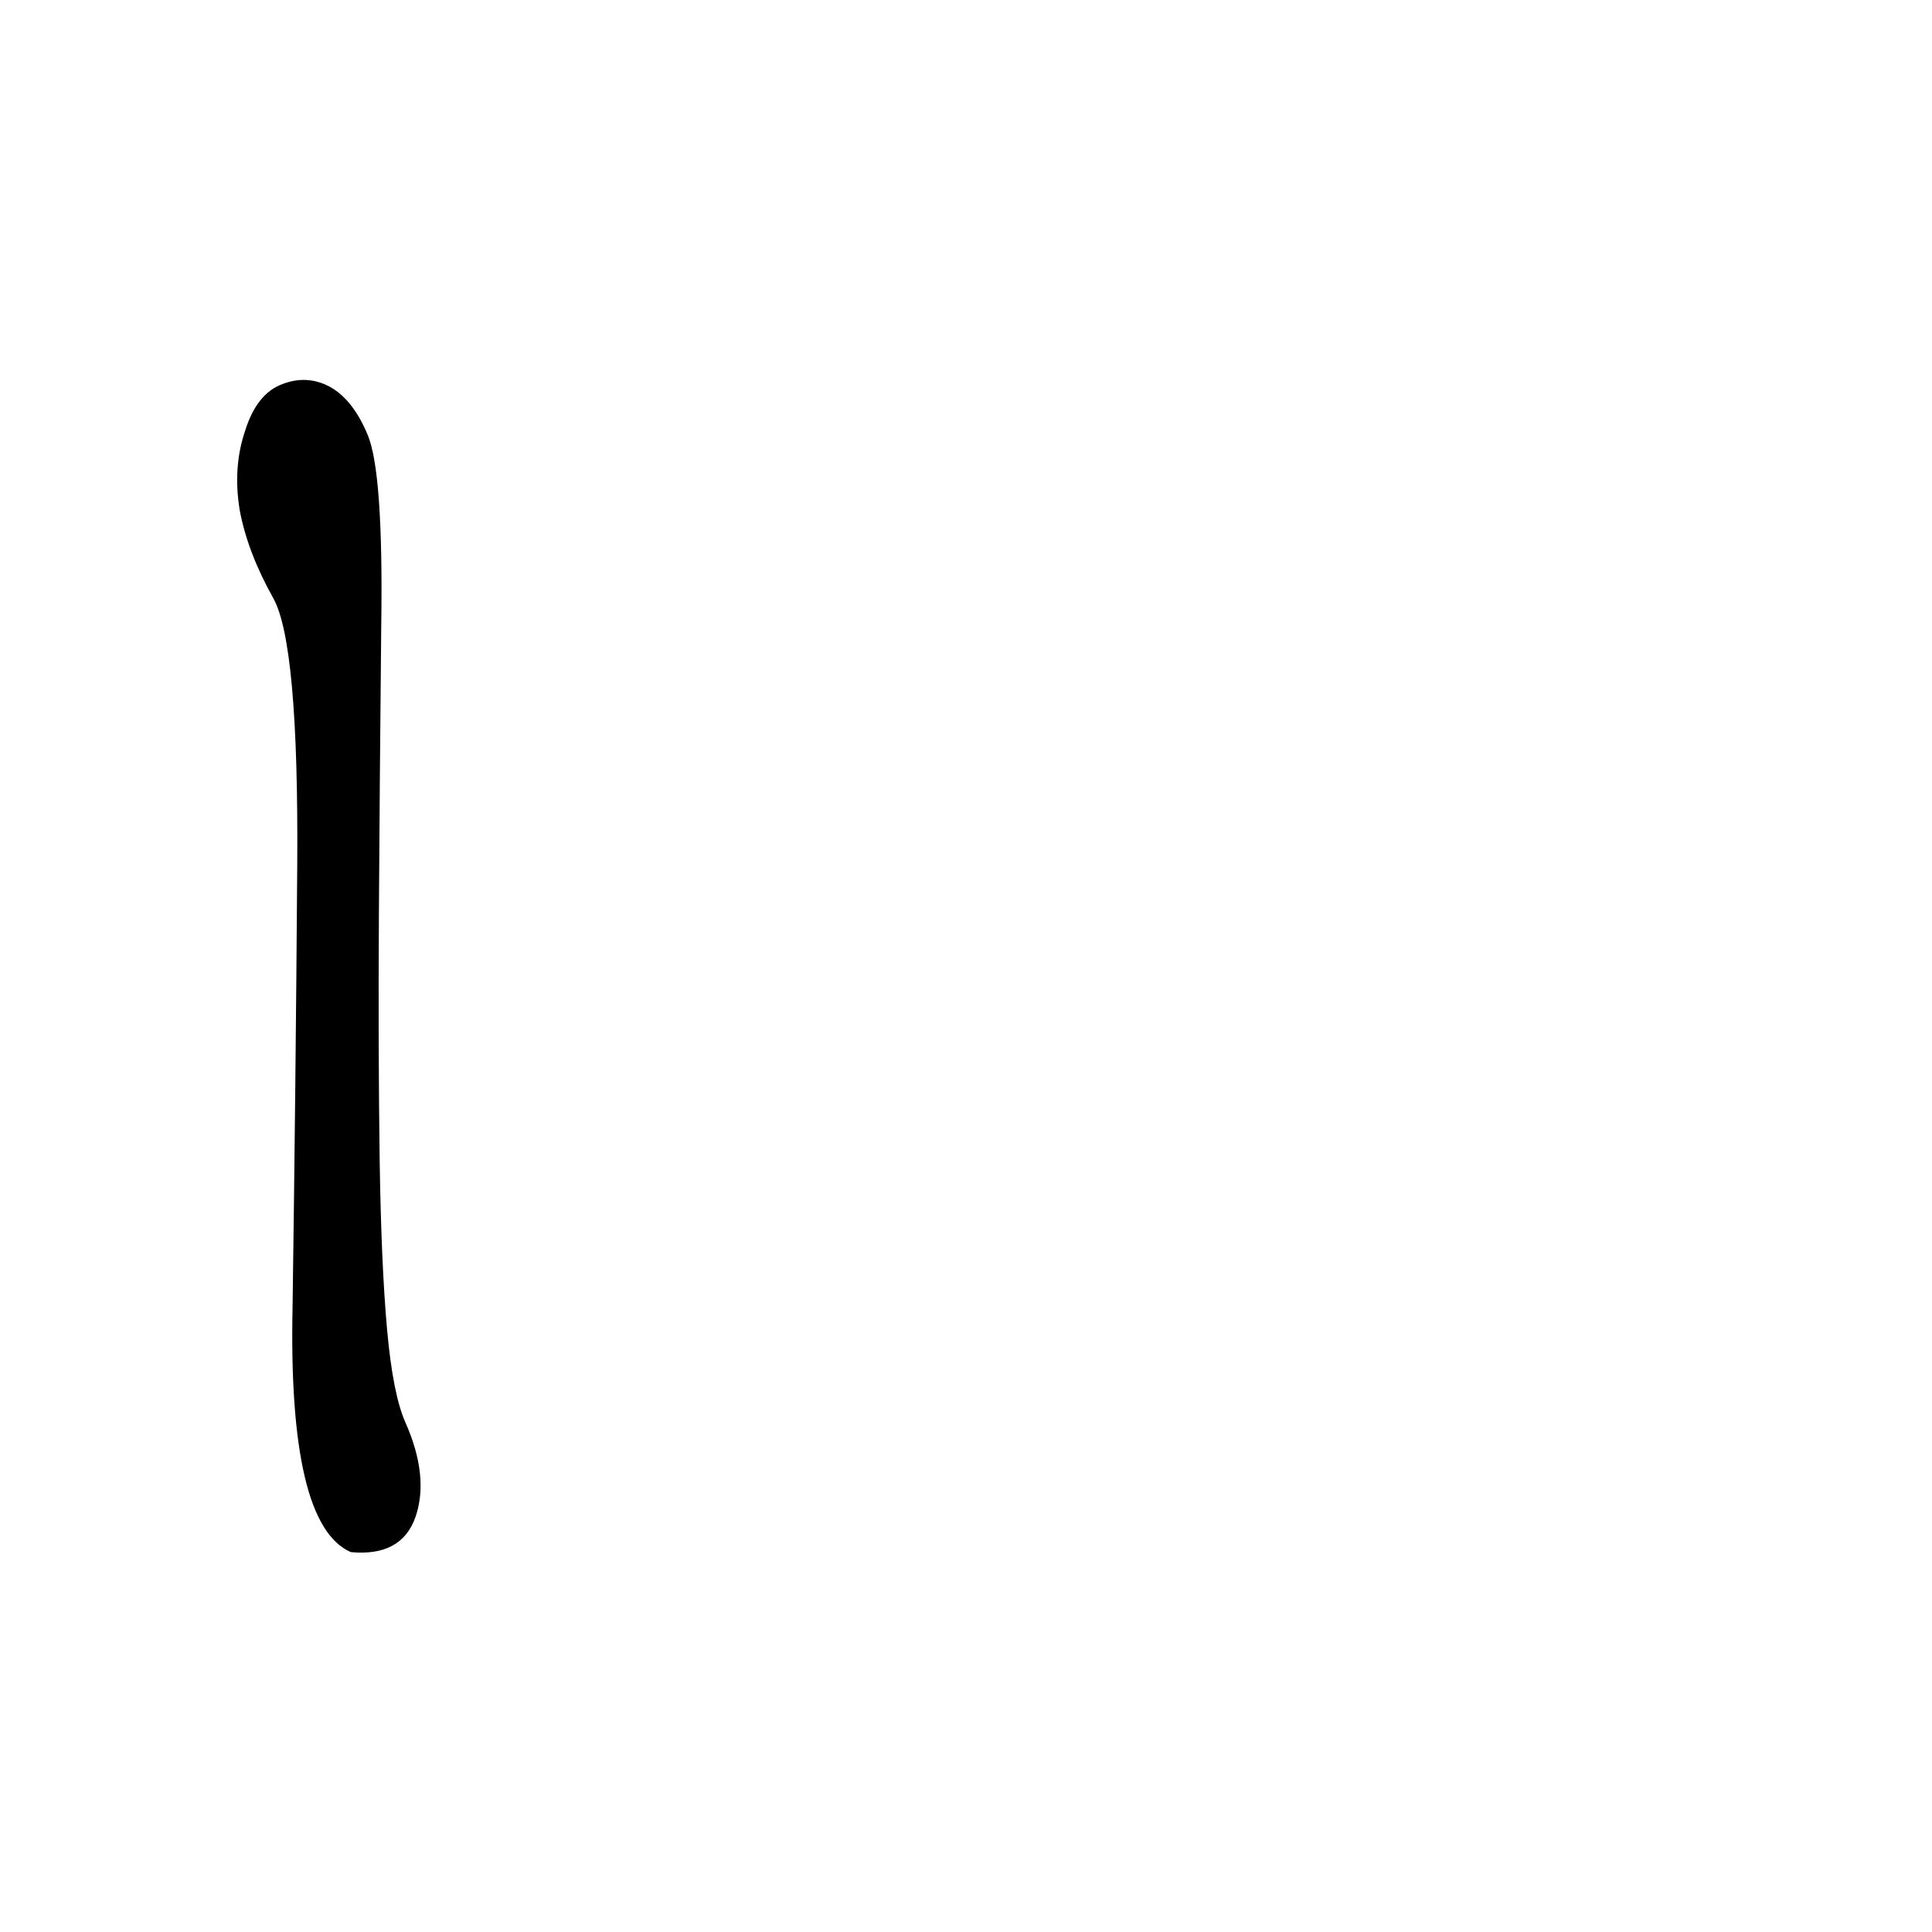
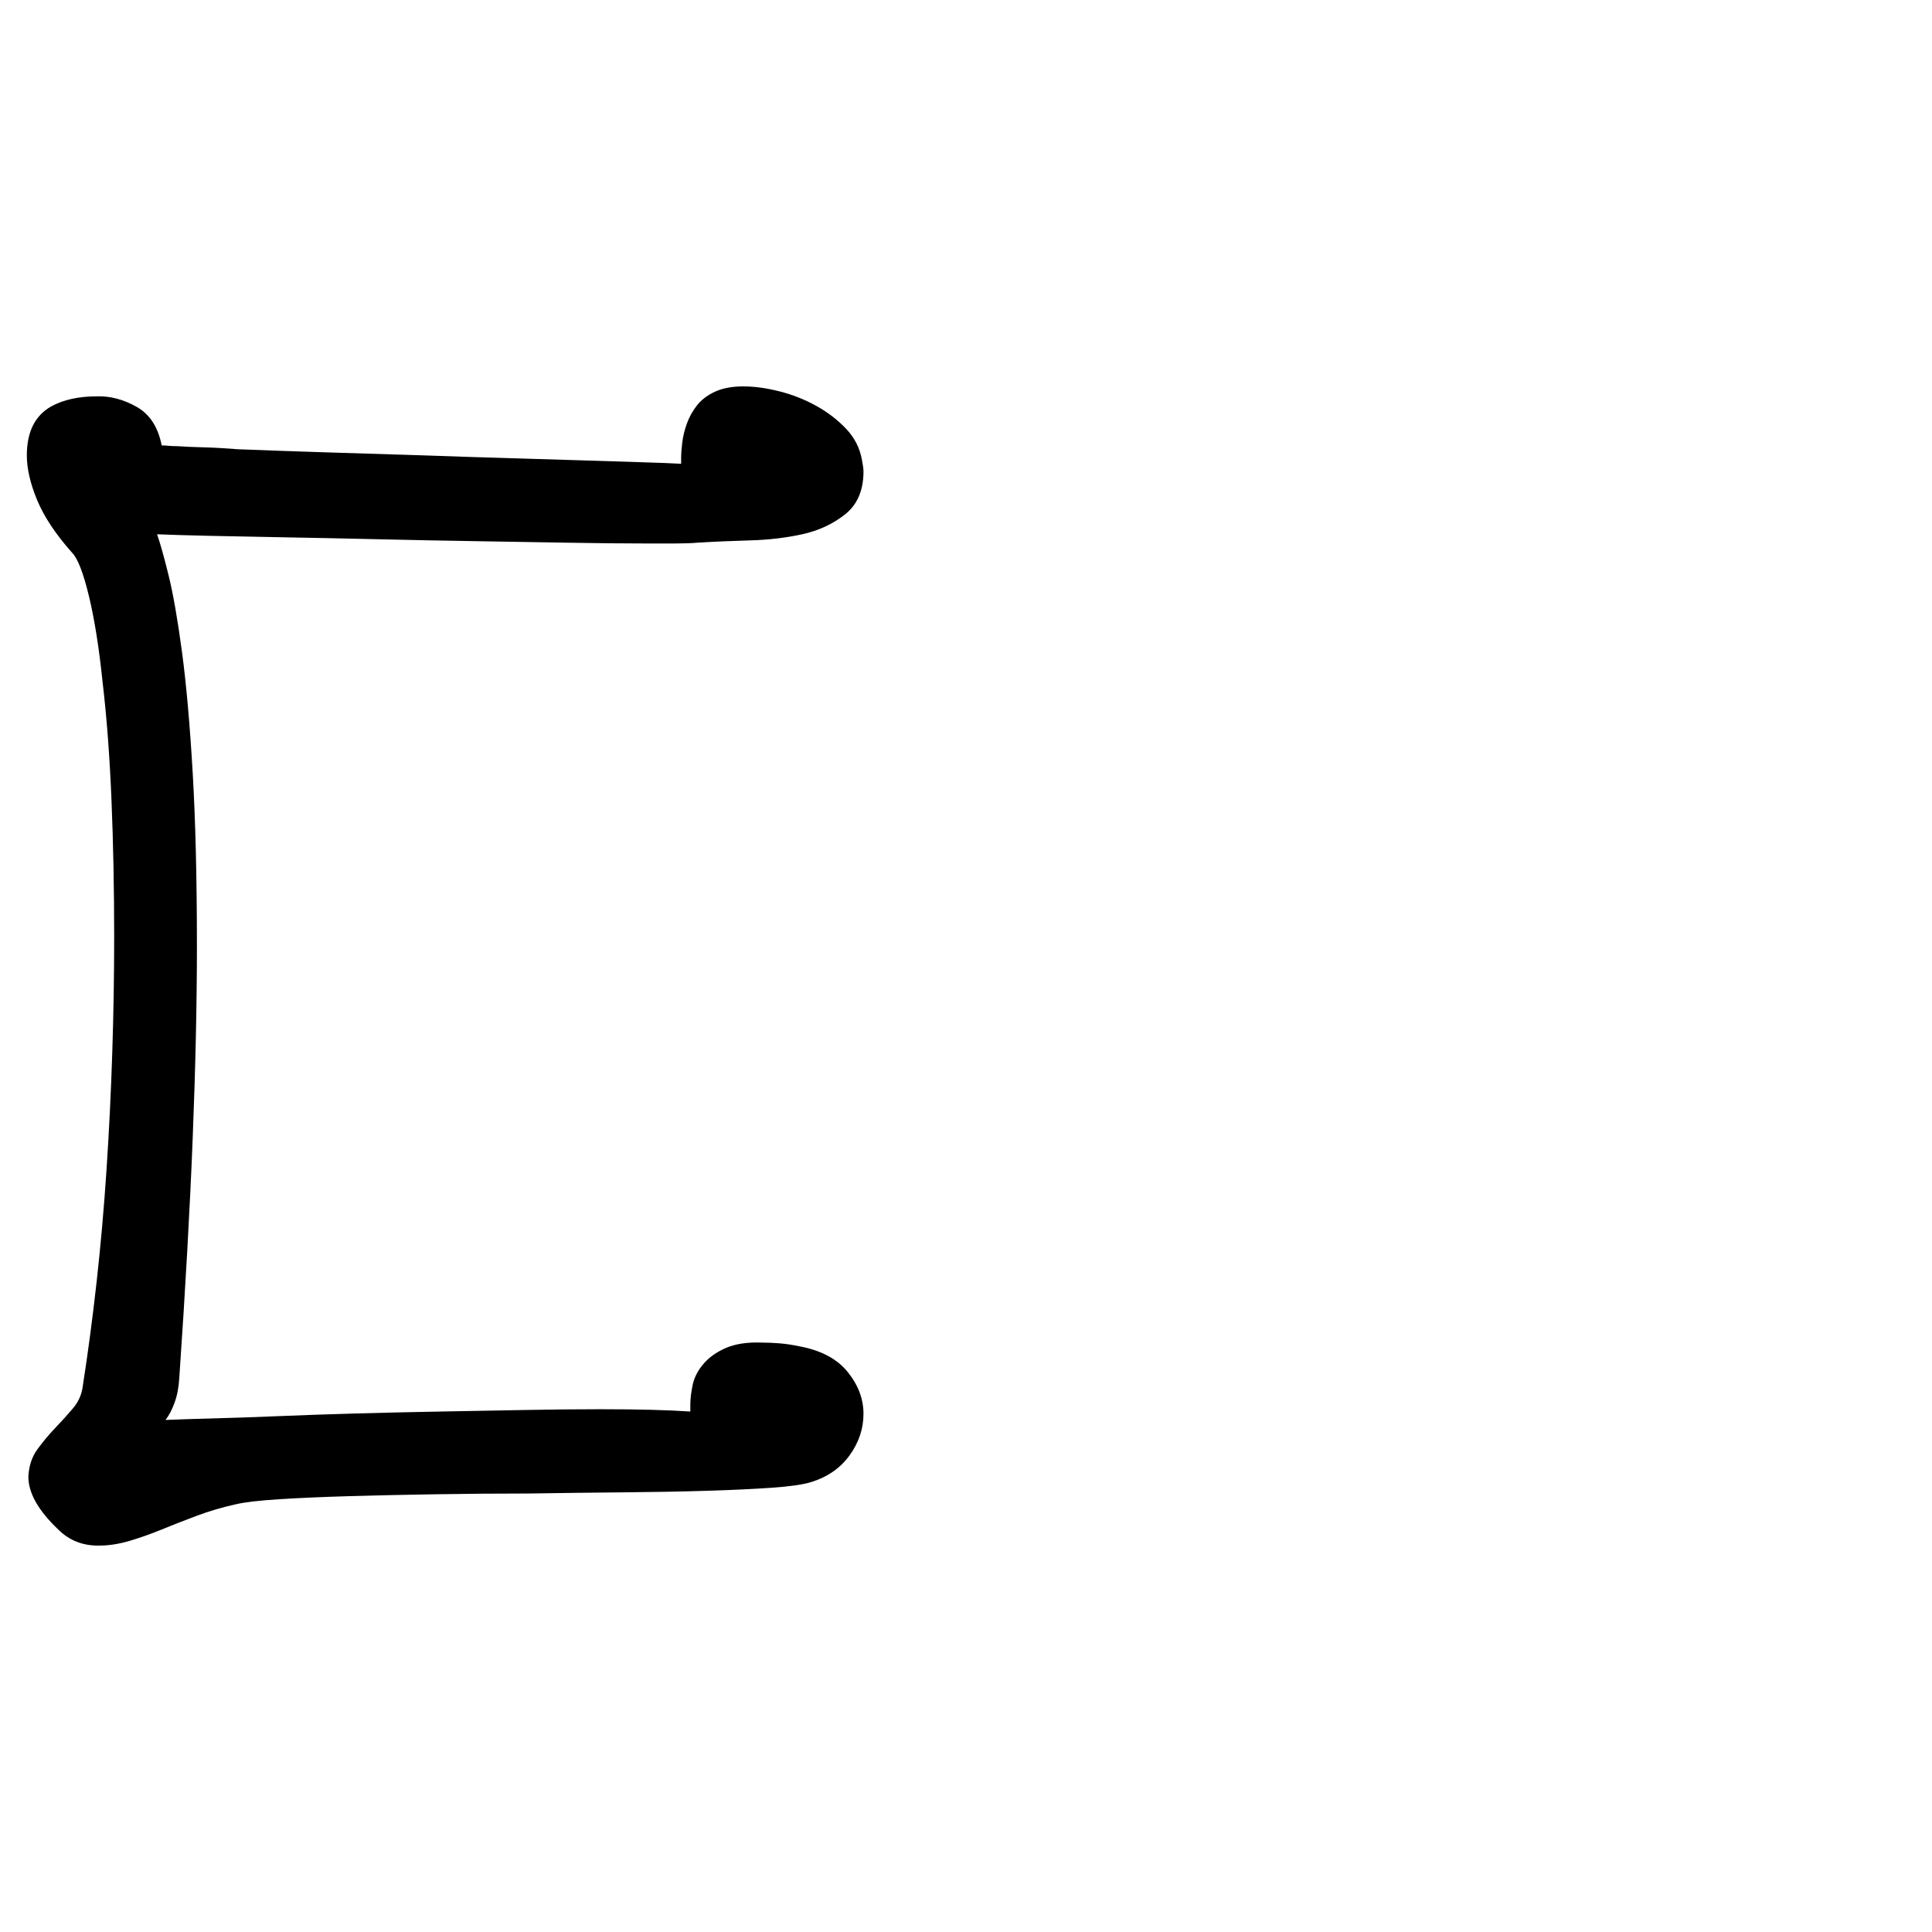
<svg xmlns="http://www.w3.org/2000/svg" width="1000" height="1000" viewBox="0 0 1000 1000" version="1.1" id="svg1" xml:space="preserve">
  <defs id="defs1" />
-   <g id="layer1" style="display:none">
-     <text xml:space="preserve" style="font-style:normal;font-variant:normal;font-weight:normal;font-stretch:normal;font-size:42.667px;font-family:Hack;-inkscape-font-specification:'Hack, Normal';font-variant-ligatures:normal;font-variant-caps:normal;font-variant-numeric:normal;font-variant-east-asian:normal;writing-mode:lr-tb;direction:ltr;fill:#c3aa94;stroke:none;stroke-width:5;stroke-linecap:round;stroke-linejoin:round;stroke-dasharray:none" x="-248.313" y="999.396" id="text8">
-       <tspan id="tspan8" x="-248.313" y="999.396">Descender</tspan>
-     </text>
-     <text xml:space="preserve" style="font-style:normal;font-variant:normal;font-weight:normal;font-stretch:normal;font-size:42.667px;font-family:Hack;-inkscape-font-specification:'Hack, Normal';font-variant-ligatures:normal;font-variant-caps:normal;font-variant-numeric:normal;font-variant-east-asian:normal;writing-mode:lr-tb;direction:ltr;fill:#c3aa94;stroke:none;stroke-width:5;stroke-linecap:round;stroke-linejoin:round;stroke-dasharray:none" x="-223" y="799.396" id="text9">
-       <tspan id="tspan9" x="-223" y="799.396">Baseline</tspan>
-     </text>
-     <text xml:space="preserve" style="font-style:normal;font-variant:normal;font-weight:normal;font-stretch:normal;font-size:42.667px;font-family:Hack;-inkscape-font-specification:'Hack, Normal';font-variant-ligatures:normal;font-variant-caps:normal;font-variant-numeric:normal;font-variant-east-asian:normal;writing-mode:lr-tb;direction:ltr;fill:#c3aa94;stroke:none;stroke-width:5;stroke-linecap:round;stroke-linejoin:round;stroke-dasharray:none" x="-221.313" y="490.833" id="text10">
-       <tspan id="tspan10" x="-221.313" y="490.833">X-height</tspan>
-     </text>
-     <text xml:space="preserve" style="font-style:normal;font-variant:normal;font-weight:normal;font-stretch:normal;font-size:42.667px;font-family:Hack;-inkscape-font-specification:'Hack, Normal';font-variant-ligatures:normal;font-variant-caps:normal;font-variant-numeric:normal;font-variant-east-asian:normal;writing-mode:lr-tb;direction:ltr;fill:#c3aa94;stroke:none;stroke-width:5;stroke-linecap:round;stroke-linejoin:round;stroke-dasharray:none" x="-272.688" y="290.833" id="text11">
-       <tspan id="tspan11" x="-272.688" y="290.833">Cap Height</tspan>
-     </text>
-     <text xml:space="preserve" style="font-style:normal;font-variant:normal;font-weight:normal;font-stretch:normal;font-size:42.667px;font-family:Hack;-inkscape-font-specification:'Hack, Normal';font-variant-ligatures:normal;font-variant-caps:normal;font-variant-numeric:normal;font-variant-east-asian:normal;writing-mode:lr-tb;direction:ltr;fill:#c3aa94;stroke:none;stroke-width:5;stroke-linecap:round;stroke-linejoin:round;stroke-dasharray:none" x="-222.625" y="199.396" id="text12">
-       <tspan id="tspan12" x="-222.625" y="199.396">Ascender</tspan>
-     </text>
-   </g>
  <g id="layer2">
    <rect style="display:inline;fill:none;stroke:none;stroke-width:0;stroke-linecap:round;stroke-linejoin:round;stroke-dasharray:none" id="rect1" width="1000" height="1000" x="0" y="0" />
    <path d="m 470.683,718.182 v 0 q 12.253,0 22.925,1.383 10.672,1.383 18.577,4.545 7.905,3.162 12.648,9.091 4.743,5.929 4.743,14.624 v 0 q 0,12.648 -5.336,22.53 -5.336,9.881 -19.17,20.158 v 0 q -4.348,3.162 -9.486,5.138 -5.138,1.976 -9.486,2.767 v 0 Q 480.96,799.605 475.426,800 v 0 H 89.26 q -6.719,0 -14.229,-2.174 -7.51,-2.174 -15.415,-7.312 v 0 Q 45.782,780.237 40.248,770.356 34.715,760.474 34.715,747.826 v 0 q 0,-8.696 4.743,-14.624 4.743,-5.929 12.648,-9.091 7.905,-3.162 18.775,-4.545 10.87,-1.383 23.123,-1.383 v 0 q 24.506,0 43.478,8.893 18.972,8.893 30.435,19.96 v 0 q 1.186,1.186 2.372,2.174 1.186,0.988 3.755,1.779 2.569,0.791 7.312,1.383 4.743,0.593 13.439,0.988 v 0 q 15.81,0 28.854,-0.395 v 0 q 11.067,-0.395 20.949,-0.593 9.881,-0.198 11.858,-0.988 v 0 q -0.395,-9.486 -0.395,-19.763 0,-10.277 0.395,-19.368 0.395,-9.091 1.186,-16.205 0.791,-7.115 1.581,-10.672 v 0 q 0.395,-0.791 0.593,-12.451 0.198,-11.66 0.395,-30.04 0.198,-18.379 0.395,-42.292 0.198,-23.913 0.395,-49.407 0.198,-25.494 0.395,-50.988 0.198,-25.494 0.198,-47.826 0,-22.332 0.198,-39.13 0.198,-16.798 0.198,-25.099 v 0 q 0,-15.415 -1.186,-35.771 -1.186,-20.356 -2.174,-40.711 -0.988,-20.356 -1.779,-37.945 -0.791,-17.589 -0.395,-27.075 v 0 q -1.976,-0.395 -11.858,-0.593 -9.881,-0.198 -20.949,-0.198 v 0 q -13.043,0 -28.854,0.395 v 0 q -8.696,0.395 -13.439,0.988 -4.743,0.593 -7.312,1.383 -2.569,0.791 -3.755,1.779 -1.186,0.988 -2.372,2.174 v 0 q -11.462,11.462 -30.435,20.158 -18.972,8.696 -43.478,8.696 v 0 q -12.253,0 -23.123,-1.186 -10.87,-1.186 -18.775,-4.545 -7.905,-3.36 -12.648,-8.893 -4.743,-5.534 -4.743,-14.625 v 0 q 0,-12.648 5.534,-22.53 5.534,-9.881 19.368,-20.553 v 0 q 6.719,-5.138 14.822,-7.115 Q 82.541,200 89.26,200 v 0 H 194.794 369.893 475.426 q 6.719,0 14.229,1.779 7.51,1.779 15.415,7.312 v 0 q 13.834,10.672 19.17,20.553 5.336,9.881 5.336,22.53 v 0 q 0,9.091 -4.743,14.625 -4.743,5.534 -12.648,8.893 -7.905,3.36 -18.577,4.545 -10.672,1.186 -22.925,1.186 v 0 q -24.506,0 -43.676,-8.696 -19.17,-8.696 -30.237,-20.158 v 0 q -1.186,-1.186 -2.372,-2.174 -1.186,-0.988 -3.755,-1.779 -2.569,-0.791 -7.51,-1.383 -4.941,-0.593 -13.241,-0.988 v 0 q -15.81,-0.395 -28.854,-0.395 v 0 q -11.462,0 -21.344,0.198 -9.881,0.198 -11.858,0.593 v 0 q 0.395,9.486 -0.198,27.075 -0.593,17.589 -1.779,37.945 -1.186,20.356 -2.174,40.909 -0.988,20.553 -1.383,35.968 v 0 q 0,8.3 0.198,25.099 0.198,16.798 0.395,38.933 0.198,22.134 0.395,47.826 0.198,25.692 0.395,51.186 0.198,25.494 0.198,49.209 0,23.715 0.198,42.292 0.198,18.577 0.395,30.04 0.198,11.462 0.593,12.253 v 0 q 0.79,3.557 1.581,10.672 0.791,7.115 1.186,16.205 0.395,9.091 0.395,19.368 0,10.277 -0.395,19.763 v 0 q 1.976,0.791 11.858,0.988 9.881,0.198 21.344,0.593 v 0 q 13.043,0.395 28.854,0.395 v 0 q 8.3,-0.395 13.241,-0.988 4.941,-0.593 7.51,-1.383 2.569,-0.79 3.755,-1.779 1.186,-0.988 2.372,-2.174 v 0 q 11.067,-11.067 30.237,-19.96 19.17,-8.893 43.676,-8.893 z" id="path1-5" style="display:none;stroke-width:0.395" />
    <path d="m 376.398,676.65 v 0 q 12.51,23.002 24.818,40.758 12.308,17.756 29.862,32.485 17.554,14.729 43.381,27.239 25.827,12.51 65.777,24.213 v 0 q -37.529,0.404 -65.777,-4.439 -28.248,-4.842 -50.645,-16.142 -22.397,-11.299 -40.758,-29.862 -18.361,-18.563 -36.117,-46.004 v 0 Q 319.095,662.526 301.945,614.707 284.794,566.887 280.759,516.041 v 0 q -0.404,23.809 -3.834,47.214 -3.43,23.405 -10.29,46.811 v 0 q -5.65,17.756 -11.097,34.301 -5.448,16.545 -12.712,31.88 -7.264,15.335 -16.949,29.862 -9.685,14.527 -23.809,27.844 v 0 q -31.476,29.459 -66.988,47.618 v 0 Q 106.025,794.485 82.619,798.924 v 0 q -10.089,2.018 -19.774,2.421 -9.685,0.404 -17.756,-1.614 -8.071,-2.018 -13.519,-7.466 -5.448,-5.448 -6.658,-15.133 v 0 q -1.614,-9.685 -0.404,-17.756 1.211,-8.071 4.237,-14.729 3.027,-6.658 7.264,-11.703 4.237,-5.044 9.08,-9.08 v 0 q 10.896,-9.281 26.23,-14.931 v 0 q 11.703,-3.632 21.59,-3.43 9.887,0.202 18.966,1.412 9.08,1.211 17.958,1.412 8.878,0.202 18.966,-4.237 v 0 q 8.474,-4.842 16.545,-10.896 v 0 q 6.86,-4.842 14.729,-11.501 7.869,-6.658 13.922,-13.922 v 0 q 19.37,-23.002 32.082,-58.11 12.712,-35.108 14.729,-85.551 v 0 q -2.018,-30.669 -6.457,-57.706 -4.439,-27.037 -11.501,-51.25 -7.062,-24.213 -16.747,-46.609 -9.685,-22.397 -21.791,-44.188 v 0 q -8.474,-15.335 -16.545,-28.248 -8.071,-12.913 -17.352,-24.213 -9.281,-11.299 -20.782,-20.984 -11.501,-9.685 -26.836,-18.361 -15.335,-8.676 -35.512,-16.747 -20.177,-8.071 -46.811,-15.738 v 0 q 37.529,-0.404 65.777,4.439 28.248,4.843 50.645,15.94 22.397,11.097 40.758,29.66 18.361,18.563 36.117,46.004 v 0 q 27.844,42.775 44.995,90.393 17.151,47.618 21.186,98.464 v 0 q 0.404,-23.405 3.834,-46.811 3.43,-23.405 10.29,-46.811 v 0 q 5.65,-17.756 11.097,-34.301 5.448,-16.545 12.712,-31.88 7.264,-15.335 16.949,-29.862 9.685,-14.528 23.809,-27.844 v 0 q 31.476,-29.862 66.988,-48.022 v 0 q 29.055,-12.51 52.46,-16.949 v 0 q 10.089,-2.018 19.774,-2.421 9.685,-0.404 17.756,1.614 8.071,2.018 13.519,7.466 5.448,5.448 7.062,15.133 v 0 q 2.825,19.37 -4.237,32.485 -7.062,13.115 -16.343,21.186 v 0 q -10.896,9.281 -26.23,14.528 v 0 q -11.703,3.632 -21.589,3.43 -9.887,-0.202 -18.966,-1.412 -9.08,-1.211 -17.958,-1.412 -8.878,-0.202 -18.966,3.834 v 0 q -8.474,5.246 -16.545,11.299 v 0 q -6.86,5.246 -14.729,11.703 -7.869,6.457 -13.519,13.72 v 0 q -19.37,23.002 -32.283,57.908 -12.913,34.906 -14.931,85.753 v 0 q 1.614,31.073 6.255,57.908 4.641,26.836 11.904,51.048 7.264,24.213 16.747,46.407 9.483,22.195 21.59,43.986 z" id="path1" style="display:none;stroke-width:0.404" />
    <path d="m 603.677,589.939 v 0 l 9.262,14.497 q 8.457,26.175 -18.121,52.752 v 0 q -3.222,3.624 -11.275,8.457 -8.054,4.832 -17.718,9.061 -9.665,4.228 -19.329,7.248 -9.665,3.02 -16.51,3.826 v 0 q -2.013,0.403 -4.832,0.805 v 0 q -2.416,0.403 -6.04,0.805 -3.624,0.403 -8.457,1.208 v 0 q 2.013,15.302 4.027,26.578 2.013,11.275 5.235,18.121 v 0 q 12.483,28.591 5.235,48.726 v 0 q -7.248,20.135 -33.423,17.718 v 0 Q 463.138,787.258 461.93,692.625 v 0 q -22.148,1.208 -50.538,1.409 -28.39,0.201 -61.813,-1.812 -33.423,-2.013 -71.478,-6.846 -38.054,-4.832 -79.531,-13.692 v 0 q -3.222,-0.805 -7.047,-1.611 -3.826,-0.805 -8.255,-1.611 v 0 q 2.819,46.712 10.47,64.833 v 0 q 12.483,27.786 5.235,48.726 v 0 q -6.846,20.135 -33.021,17.718 v 0 Q 134.14,786.05 136.153,674.101 v 0 -16.51 q -15.302,-4.027 -28.994,-8.054 -13.691,-4.027 -22.953,-8.054 v 0 Q 61.252,632.222 46.554,621.55 31.856,610.879 20.581,598.798 v 0 q 20.94,5.638 37.853,10.269 16.913,4.631 30.806,8.457 13.893,3.826 25.37,6.644 11.477,2.819 21.947,4.832 v 0 q 0.805,-45.101 1.409,-90.001 0.604,-44.9 0.604,-90.404 v 0 q 0.403,-16.913 0.201,-31.813 -0.201,-14.9 -1.007,-27.786 v 0 q -15.705,-4.027 -30,-8.054 -14.296,-4.027 -23.557,-8.457 v 0 Q 61.252,363.224 46.554,352.553 31.856,341.881 20.581,329.801 v 0 q 20.94,5.638 37.652,10.269 16.712,4.631 30.605,8.255 13.893,3.624 25.37,6.443 11.477,2.819 21.947,5.235 v 0 q -3.222,-36.645 -10.067,-48.323 v 0 q -12.483,-23.356 -16.913,-45.101 v 0 q -3.624,-21.343 2.416,-40.672 v 0 q 6.846,-18.926 19.329,-23.759 v 0 q 12.483,-4.832 24.161,1.208 v 0 q 11.678,6.04 19.329,24.564 v 0 q 8.457,18.121 7.248,98.257 v 0 q -0.403,10.873 -0.403,21.141 0,10.269 0,20.739 v 0 q 45.907,7.248 88.391,9.866 42.484,2.617 79.129,2.819 36.645,0.201 65.84,-1.611 29.195,-1.812 48.524,-3.826 v 0 q -3.222,-49.128 -10.873,-63.625 v 0 q -13.289,-23.356 -16.913,-45.101 v 0 q -4.43,-21.343 2.416,-40.672 v 0 q 6.04,-18.926 18.926,-23.759 v 0 q 13.289,-4.832 24.161,1.208 v 0 q 11.275,6.04 19.732,24.564 v 0 q 4.43,9.262 6.04,33.625 1.611,24.363 0.805,64.632 v 0 q 0,10.873 -0.201,21.544 -0.201,10.671 -0.201,21.141 v 0 q 10.47,-2.013 18.322,-6.443 7.852,-4.43 8.658,-11.678 v 0 q 2.819,-25.772 22.551,-39.866 v 0 q 19.329,-13.289 47.115,10.067 v 0 l 9.262,14.497 q 8.457,26.175 -18.121,52.753 v 0 q -3.222,3.624 -11.275,8.457 -8.054,4.832 -17.718,9.061 -9.665,4.228 -19.329,7.248 -9.665,3.02 -16.51,3.826 v 0 q -2.416,0.805 -6.04,1.208 v 0 q -3.222,0.805 -7.45,1.007 -4.228,0.201 -9.866,1.007 v 0 q -0.805,100.673 0,179.197 v 0 q 0.403,10.47 0.403,19.933 0,9.463 0.403,18.725 v 0 q 10.067,-2.416 17.92,-6.644 7.852,-4.228 8.658,-11.879 v 0 q 3.222,-26.175 22.551,-39.464 v 0 q 19.329,-13.289 47.115,10.067 z m -422.02,47.115 v 0 q 45.907,7.248 87.988,9.866 42.081,2.618 78.323,2.819 36.242,0.201 65.437,-1.611 29.195,-1.812 48.927,-3.826 v 0 q 2.013,-98.257 2.416,-195.708 v 0 -24.967 q -22.148,1.208 -50.739,1.611 -28.591,0.403 -62.417,-1.812 -33.826,-2.215 -72.283,-7.047 -38.457,-4.832 -80.74,-13.691 v 0 q -3.624,-0.805 -8.054,-1.812 -4.43,-1.007 -9.665,-2.215 v 0 q -1.208,113.559 0,200.54 v 0 q 0,10.47 0.201,19.732 0.201,9.262 0.604,18.121 z" id="path1-2" style="display:none;stroke-width:0.403" />
    <path d="m 416.169,733.491 v 0 q 12.488,27.393 5.64,48.743 v 0 q -7.251,20.142 -33.436,17.725 v 0 q -31.824,-13.697 -29.81,-125.685 v 0 q 0.806,-56.397 1.611,-112.593 0.806,-56.196 1.209,-112.996 v 0 q 0,-5.64 0,-10.675 0,-5.035 -0.403,-10.272 v 0 q -2.417,3.626 -5.237,7.05 -2.82,3.424 -6.043,7.05 v 0 L 333.99,456.742 q -4.834,4.431 -19.94,14.704 -15.106,10.272 -35.248,23.566 -20.142,13.294 -42.701,28.199 -22.559,14.905 -42.298,28.199 -19.739,13.294 -34.04,23.365 -14.301,10.071 -17.926,14.099 v 0 l -14.905,15.308 q -5.64,8.057 -8.057,15.308 v 0 q 0.403,3.626 0,7.654 v 0 q 0.403,3.626 0,7.654 v 0 q 1.209,8.057 -4.028,16.919 v 0 q -4.028,5.64 -8.862,7.654 v 0 q 3.223,55.189 11.279,74.122 v 0 q 12.488,28.602 5.237,48.743 v 0 q -7.251,20.142 -33.436,17.725 v 0 Q 57.643,785.86 59.255,674.274 v 0 q 1.209,-56.397 1.813,-112.593 0.604,-56.196 1.007,-112.996 v 0 Q 62.88,335.085 49.586,311.72 v 0 Q 36.293,288.356 32.667,266.602 v 0 q -2.014,-10.474 -1.41,-20.746 0.604,-10.272 3.827,-19.94 v 0 q 6.043,-18.933 18.933,-23.767 v 0 q 13.294,-4.834 24.17,1.209 v 0 q 11.279,6.043 19.739,24.573 v 0 q 4.431,9.265 6.043,33.637 1.611,24.372 0.806,64.655 v 0 q -0.806,68.885 -1.007,128.908 -0.201,60.023 0.201,112.392 v 0 q 2.014,-2.417 3.626,-4.633 1.611,-2.216 3.626,-4.23 v 0 l 15.711,-14.905 q 4.431,-4.028 19.336,-14.301 14.905,-10.272 35.047,-23.566 20.142,-13.294 42.902,-28.199 22.76,-14.905 42.499,-28.4 19.739,-13.495 34.241,-23.767 14.502,-10.272 18.128,-14.301 v 0 l 14.905,-15.308 q 3.223,-4.431 5.035,-8.258 1.813,-3.827 3.021,-7.05 v 0 q -0.806,-3.626 0,-7.251 v 0 q -0.403,-3.626 0,-7.654 v 0 q -1.209,-8.46 4.028,-17.322 v 0 q 2.014,-2.82 4.431,-4.633 2.417,-1.813 5.64,-3.424 v 0 q -3.223,-20.545 -7.654,-28.601 v 0 q -12.488,-23.365 -16.919,-45.118 v 0 q -3.626,-21.35 2.417,-40.687 v 0 q 6.848,-18.933 19.336,-23.767 v 0 q 12.488,-4.834 24.17,1.209 v 0 q 11.279,6.043 19.739,24.573 v 0 q 8.057,18.531 6.848,98.292 v 0 q -0.806,79.762 -1.209,147.64 -0.403,67.878 0.403,125.484 v 0 q 0.403,105.141 12.891,134.145 z" id="path1-3" style="display:none;stroke-width:0.403" />
-     <path d="m 414.021,696.894 v 0 q 16.656,3.173 24.785,13.285 8.13,10.112 8.13,21.613 v 0 q 0,11.5 -7.138,21.414 -7.138,9.914 -19.828,13.88 v 0 q -6.345,1.983 -20.621,2.974 -14.276,0.991 -33.906,1.586 -19.63,0.595 -43.225,0.793 -23.596,0.198 -48.182,0.595 v 0 q -24.587,0 -48.976,0.397 -24.389,0.397 -44.812,0.992 -20.423,0.595 -35.889,1.586 -15.466,0.991 -22.208,2.578 v 0 q -10.707,2.379 -20.225,5.948 -9.517,3.569 -18.242,7.138 -8.724,3.569 -16.854,5.948 Q 58.701,800 51.166,800 v 0 h -0.397 q -12.293,0 -20.621,-8.328 v 0 Q 14.682,776.999 14.682,764.309 v 0 q 0.397,-8.328 4.759,-14.276 4.362,-5.948 9.319,-11.104 4.957,-5.155 9.121,-10.112 4.164,-4.957 4.957,-11.302 v 0 q 3.966,-25.38 7.138,-53.734 3.173,-28.354 5.155,-58.295 1.983,-29.941 2.974,-60.476 0.991,-30.535 0.991,-59.881 v 0 q 0,-37.277 -1.388,-70.985 -1.388,-33.708 -4.56,-60.674 v 0 Q 50.373,326.504 46.011,308.46 41.649,290.416 37.287,286.054 v 0 Q 24.596,271.778 19.243,258.89 13.889,246.001 13.889,235.691 v 0 q 0,-18.242 12.69,-25.38 v 0 q 9.518,-5.155 23.397,-5.155 v 0 q 10.311,-0.397 20.621,5.354 10.311,5.75 13.087,20.026 v 0 q 1.586,0 3.371,0.198 1.785,0.198 4.56,0.198 v 0 q 5.552,0.397 13.483,0.595 7.931,0.198 17.845,0.991 v 0 q 19.828,0.793 44.812,1.586 24.983,0.793 51.157,1.586 v 0 q 21.811,0.793 42.829,1.388 21.018,0.595 39.061,1.19 18.044,0.595 31.527,0.991 13.483,0.397 20.225,0.793 v 0 -2.776 q 0,-3.569 0.595,-8.328 0.595,-4.759 2.379,-9.716 1.785,-4.957 5.155,-9.319 3.371,-4.362 9.319,-7.138 v 0 Q 375.951,200 384.676,200 v 0 q 8.724,0 18.837,2.578 10.112,2.578 19.035,7.535 8.923,4.957 15.466,11.897 6.543,6.94 8.13,16.061 v 0 q 0.793,3.966 0.793,5.948 v 0 q 0,14.673 -9.518,22.208 -9.518,7.535 -22.208,10.311 v 0 q -12.69,2.776 -27.165,3.173 -14.475,0.397 -27.165,1.19 v 0 q -4.362,0.397 -11.302,0.397 -6.94,0 -16.457,0 v 0 q -16.656,0 -39.26,-0.397 -22.604,-0.397 -47.588,-0.793 -24.983,-0.397 -50.364,-0.991 -25.38,-0.595 -47.984,-0.991 -22.604,-0.397 -40.053,-0.793 -17.449,-0.397 -26.57,-0.793 v 0 q 2.379,6.742 5.948,21.216 3.569,14.475 6.94,39.656 3.371,25.182 5.552,62.657 2.181,37.475 2.181,89.822 v 0 q 0,44.019 -2.181,99.141 -2.181,55.122 -6.94,124.124 v 0 q -0.397,7.138 -2.379,12.69 -1.983,5.552 -4.759,9.121 v 0 q 9.121,-0.397 24.389,-0.793 15.268,-0.397 34.303,-1.19 19.035,-0.793 40.449,-1.388 21.414,-0.595 43.424,-0.991 22.009,-0.397 43.225,-0.793 21.216,-0.397 39.458,-0.397 v 0 q 28.949,0 46.398,1.19 v 0 -3.569 q 0,-4.362 1.19,-10.112 1.19,-5.75 5.552,-10.906 v 0 q 4.362,-5.155 11.699,-8.328 7.336,-3.172 18.44,-2.776 v 0 q 4.362,0 9.319,0.397 4.957,0.397 10.509,1.586 z" id="path1-26" style="display:none;stroke-width:0.397" />
-     <path d="m 126.882,222.944 v 0 q 6.038,-19.321 19.321,-24.151 v 0 Q 158.681,193.962 170.354,200 v 0 q 12.076,6.44 19.723,24.554 v 0 q 8.453,18.918 7.245,99.825 v 0 q -0.805,80.906 -1.208,149.536 -0.403,68.63 0.403,126.593 v 0 q 0.805,53.938 3.824,87.548 3.019,33.61 9.459,48.101 v 0 q 12.478,28.176 5.233,49.107 v 0 q -7.245,20.529 -33.409,18.113 v 0 q -32.604,-14.088 -30.189,-127.196 v 0 q 1.61,-113.511 2.415,-228.229 v 0 q 0.805,-115.121 -12.478,-138.467 v 0 q -13.283,-23.749 -17.308,-45.485 v 0 q -3.623,-22.139 2.818,-41.057 z" id="path1-9" style="display:inline;stroke-width:0.403" />
+     <path d="m 414.021,696.894 v 0 q 16.656,3.173 24.785,13.285 8.13,10.112 8.13,21.613 v 0 q 0,11.5 -7.138,21.414 -7.138,9.914 -19.828,13.88 v 0 q -6.345,1.983 -20.621,2.974 -14.276,0.991 -33.906,1.586 -19.63,0.595 -43.225,0.793 -23.596,0.198 -48.182,0.595 v 0 q -24.587,0 -48.976,0.397 -24.389,0.397 -44.812,0.992 -20.423,0.595 -35.889,1.586 -15.466,0.991 -22.208,2.578 v 0 q -10.707,2.379 -20.225,5.948 -9.517,3.569 -18.242,7.138 -8.724,3.569 -16.854,5.948 Q 58.701,800 51.166,800 v 0 h -0.397 q -12.293,0 -20.621,-8.328 v 0 Q 14.682,776.999 14.682,764.309 v 0 q 0.397,-8.328 4.759,-14.276 4.362,-5.948 9.319,-11.104 4.957,-5.155 9.121,-10.112 4.164,-4.957 4.957,-11.302 v 0 q 3.966,-25.38 7.138,-53.734 3.173,-28.354 5.155,-58.295 1.983,-29.941 2.974,-60.476 0.991,-30.535 0.991,-59.881 v 0 q 0,-37.277 -1.388,-70.985 -1.388,-33.708 -4.56,-60.674 v 0 Q 50.373,326.504 46.011,308.46 41.649,290.416 37.287,286.054 v 0 Q 24.596,271.778 19.243,258.89 13.889,246.001 13.889,235.691 v 0 q 0,-18.242 12.69,-25.38 v 0 q 9.518,-5.155 23.397,-5.155 v 0 q 10.311,-0.397 20.621,5.354 10.311,5.75 13.087,20.026 v 0 q 1.586,0 3.371,0.198 1.785,0.198 4.56,0.198 v 0 q 5.552,0.397 13.483,0.595 7.931,0.198 17.845,0.991 v 0 q 19.828,0.793 44.812,1.586 24.983,0.793 51.157,1.586 v 0 q 21.811,0.793 42.829,1.388 21.018,0.595 39.061,1.19 18.044,0.595 31.527,0.991 13.483,0.397 20.225,0.793 v 0 -2.776 q 0,-3.569 0.595,-8.328 0.595,-4.759 2.379,-9.716 1.785,-4.957 5.155,-9.319 3.371,-4.362 9.319,-7.138 v 0 Q 375.951,200 384.676,200 v 0 q 8.724,0 18.837,2.578 10.112,2.578 19.035,7.535 8.923,4.957 15.466,11.897 6.543,6.94 8.13,16.061 v 0 q 0.793,3.966 0.793,5.948 v 0 q 0,14.673 -9.518,22.208 -9.518,7.535 -22.208,10.311 v 0 q -12.69,2.776 -27.165,3.173 -14.475,0.397 -27.165,1.19 v 0 q -4.362,0.397 -11.302,0.397 -6.94,0 -16.457,0 v 0 q -16.656,0 -39.26,-0.397 -22.604,-0.397 -47.588,-0.793 -24.983,-0.397 -50.364,-0.991 -25.38,-0.595 -47.984,-0.991 -22.604,-0.397 -40.053,-0.793 -17.449,-0.397 -26.57,-0.793 v 0 q 2.379,6.742 5.948,21.216 3.569,14.475 6.94,39.656 3.371,25.182 5.552,62.657 2.181,37.475 2.181,89.822 v 0 q 0,44.019 -2.181,99.141 -2.181,55.122 -6.94,124.124 v 0 q -0.397,7.138 -2.379,12.69 -1.983,5.552 -4.759,9.121 v 0 q 9.121,-0.397 24.389,-0.793 15.268,-0.397 34.303,-1.19 19.035,-0.793 40.449,-1.388 21.414,-0.595 43.424,-0.991 22.009,-0.397 43.225,-0.793 21.216,-0.397 39.458,-0.397 v 0 q 28.949,0 46.398,1.19 v 0 -3.569 q 0,-4.362 1.19,-10.112 1.19,-5.75 5.552,-10.906 v 0 q 4.362,-5.155 11.699,-8.328 7.336,-3.172 18.44,-2.776 v 0 q 4.362,0 9.319,0.397 4.957,0.397 10.509,1.586 z" id="path1-26" style="display:inline;stroke-width:0.397" />
+     <path d="m 126.882,222.944 v 0 q 6.038,-19.321 19.321,-24.151 v 0 Q 158.681,193.962 170.354,200 v 0 q 12.076,6.44 19.723,24.554 v 0 q 8.453,18.918 7.245,99.825 v 0 q -0.805,80.906 -1.208,149.536 -0.403,68.63 0.403,126.593 v 0 q 0.805,53.938 3.824,87.548 3.019,33.61 9.459,48.101 v 0 q 12.478,28.176 5.233,49.107 v 0 q -7.245,20.529 -33.409,18.113 v 0 q -32.604,-14.088 -30.189,-127.196 v 0 q 1.61,-113.511 2.415,-228.229 v 0 q 0.805,-115.121 -12.478,-138.467 v 0 q -13.283,-23.749 -17.308,-45.485 v 0 q -3.623,-22.139 2.818,-41.057 z" id="path1-9" style="display:none;stroke-width:0.403" />
  </g>
</svg>
